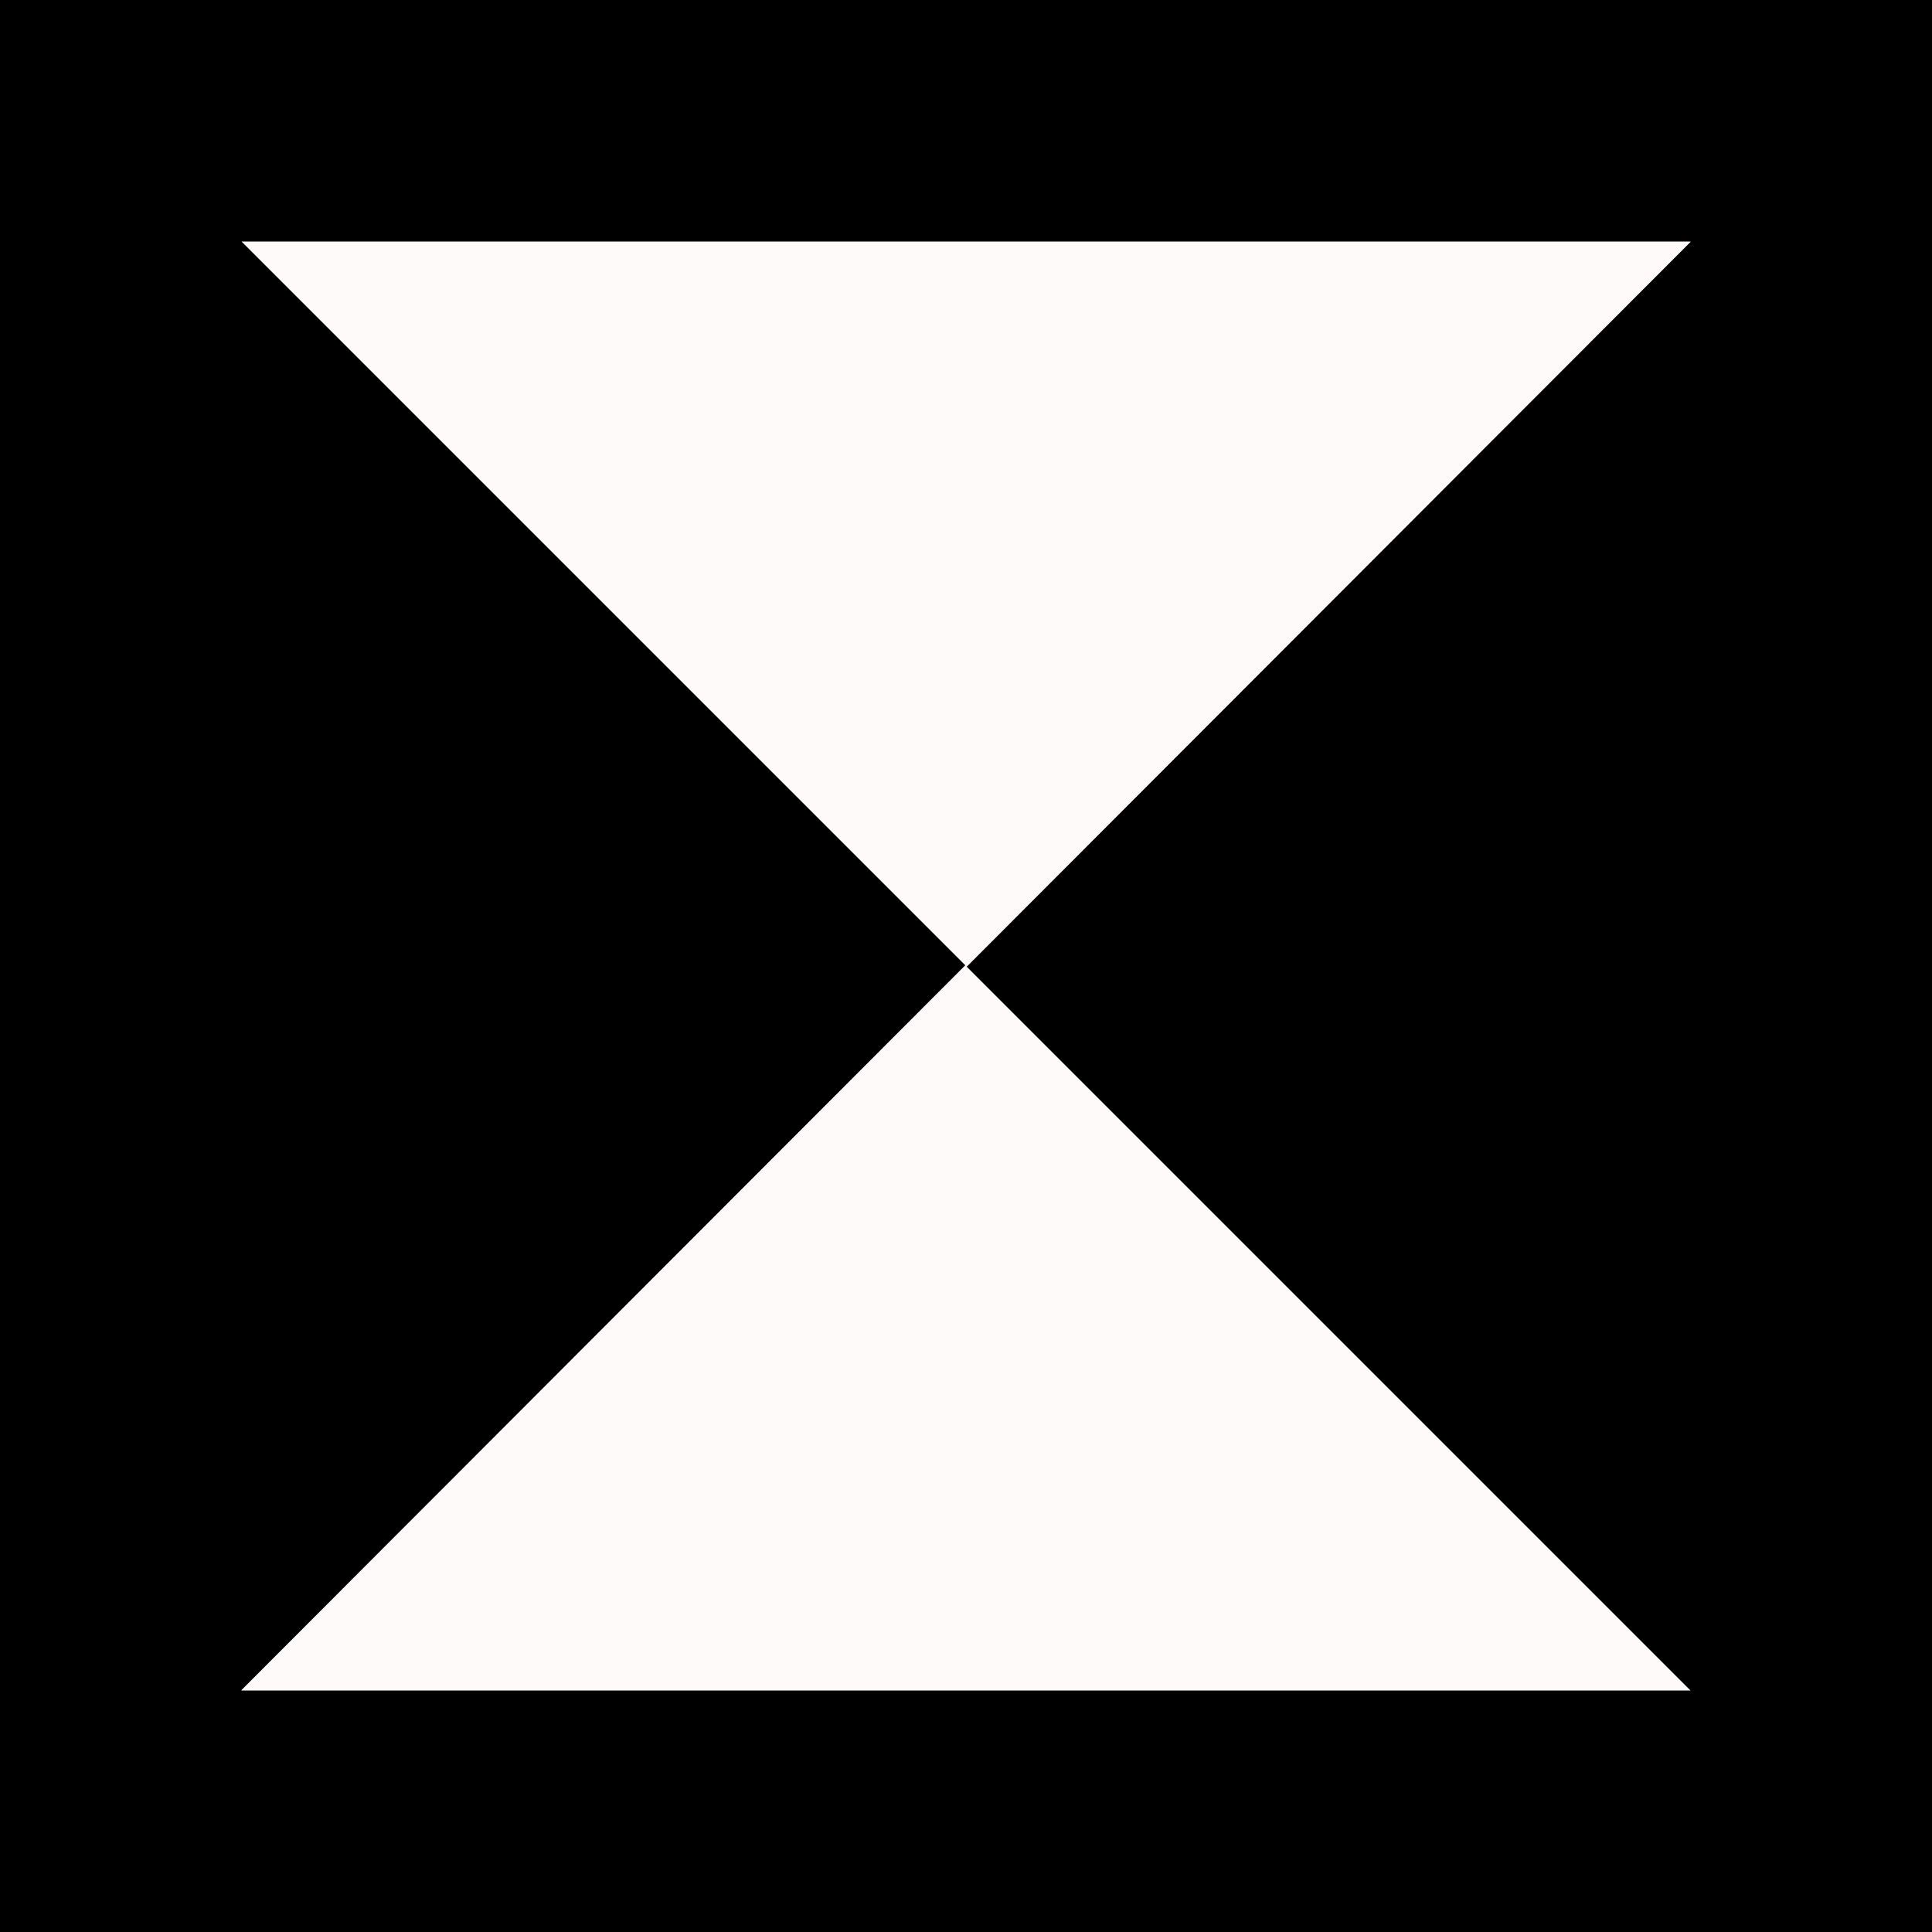
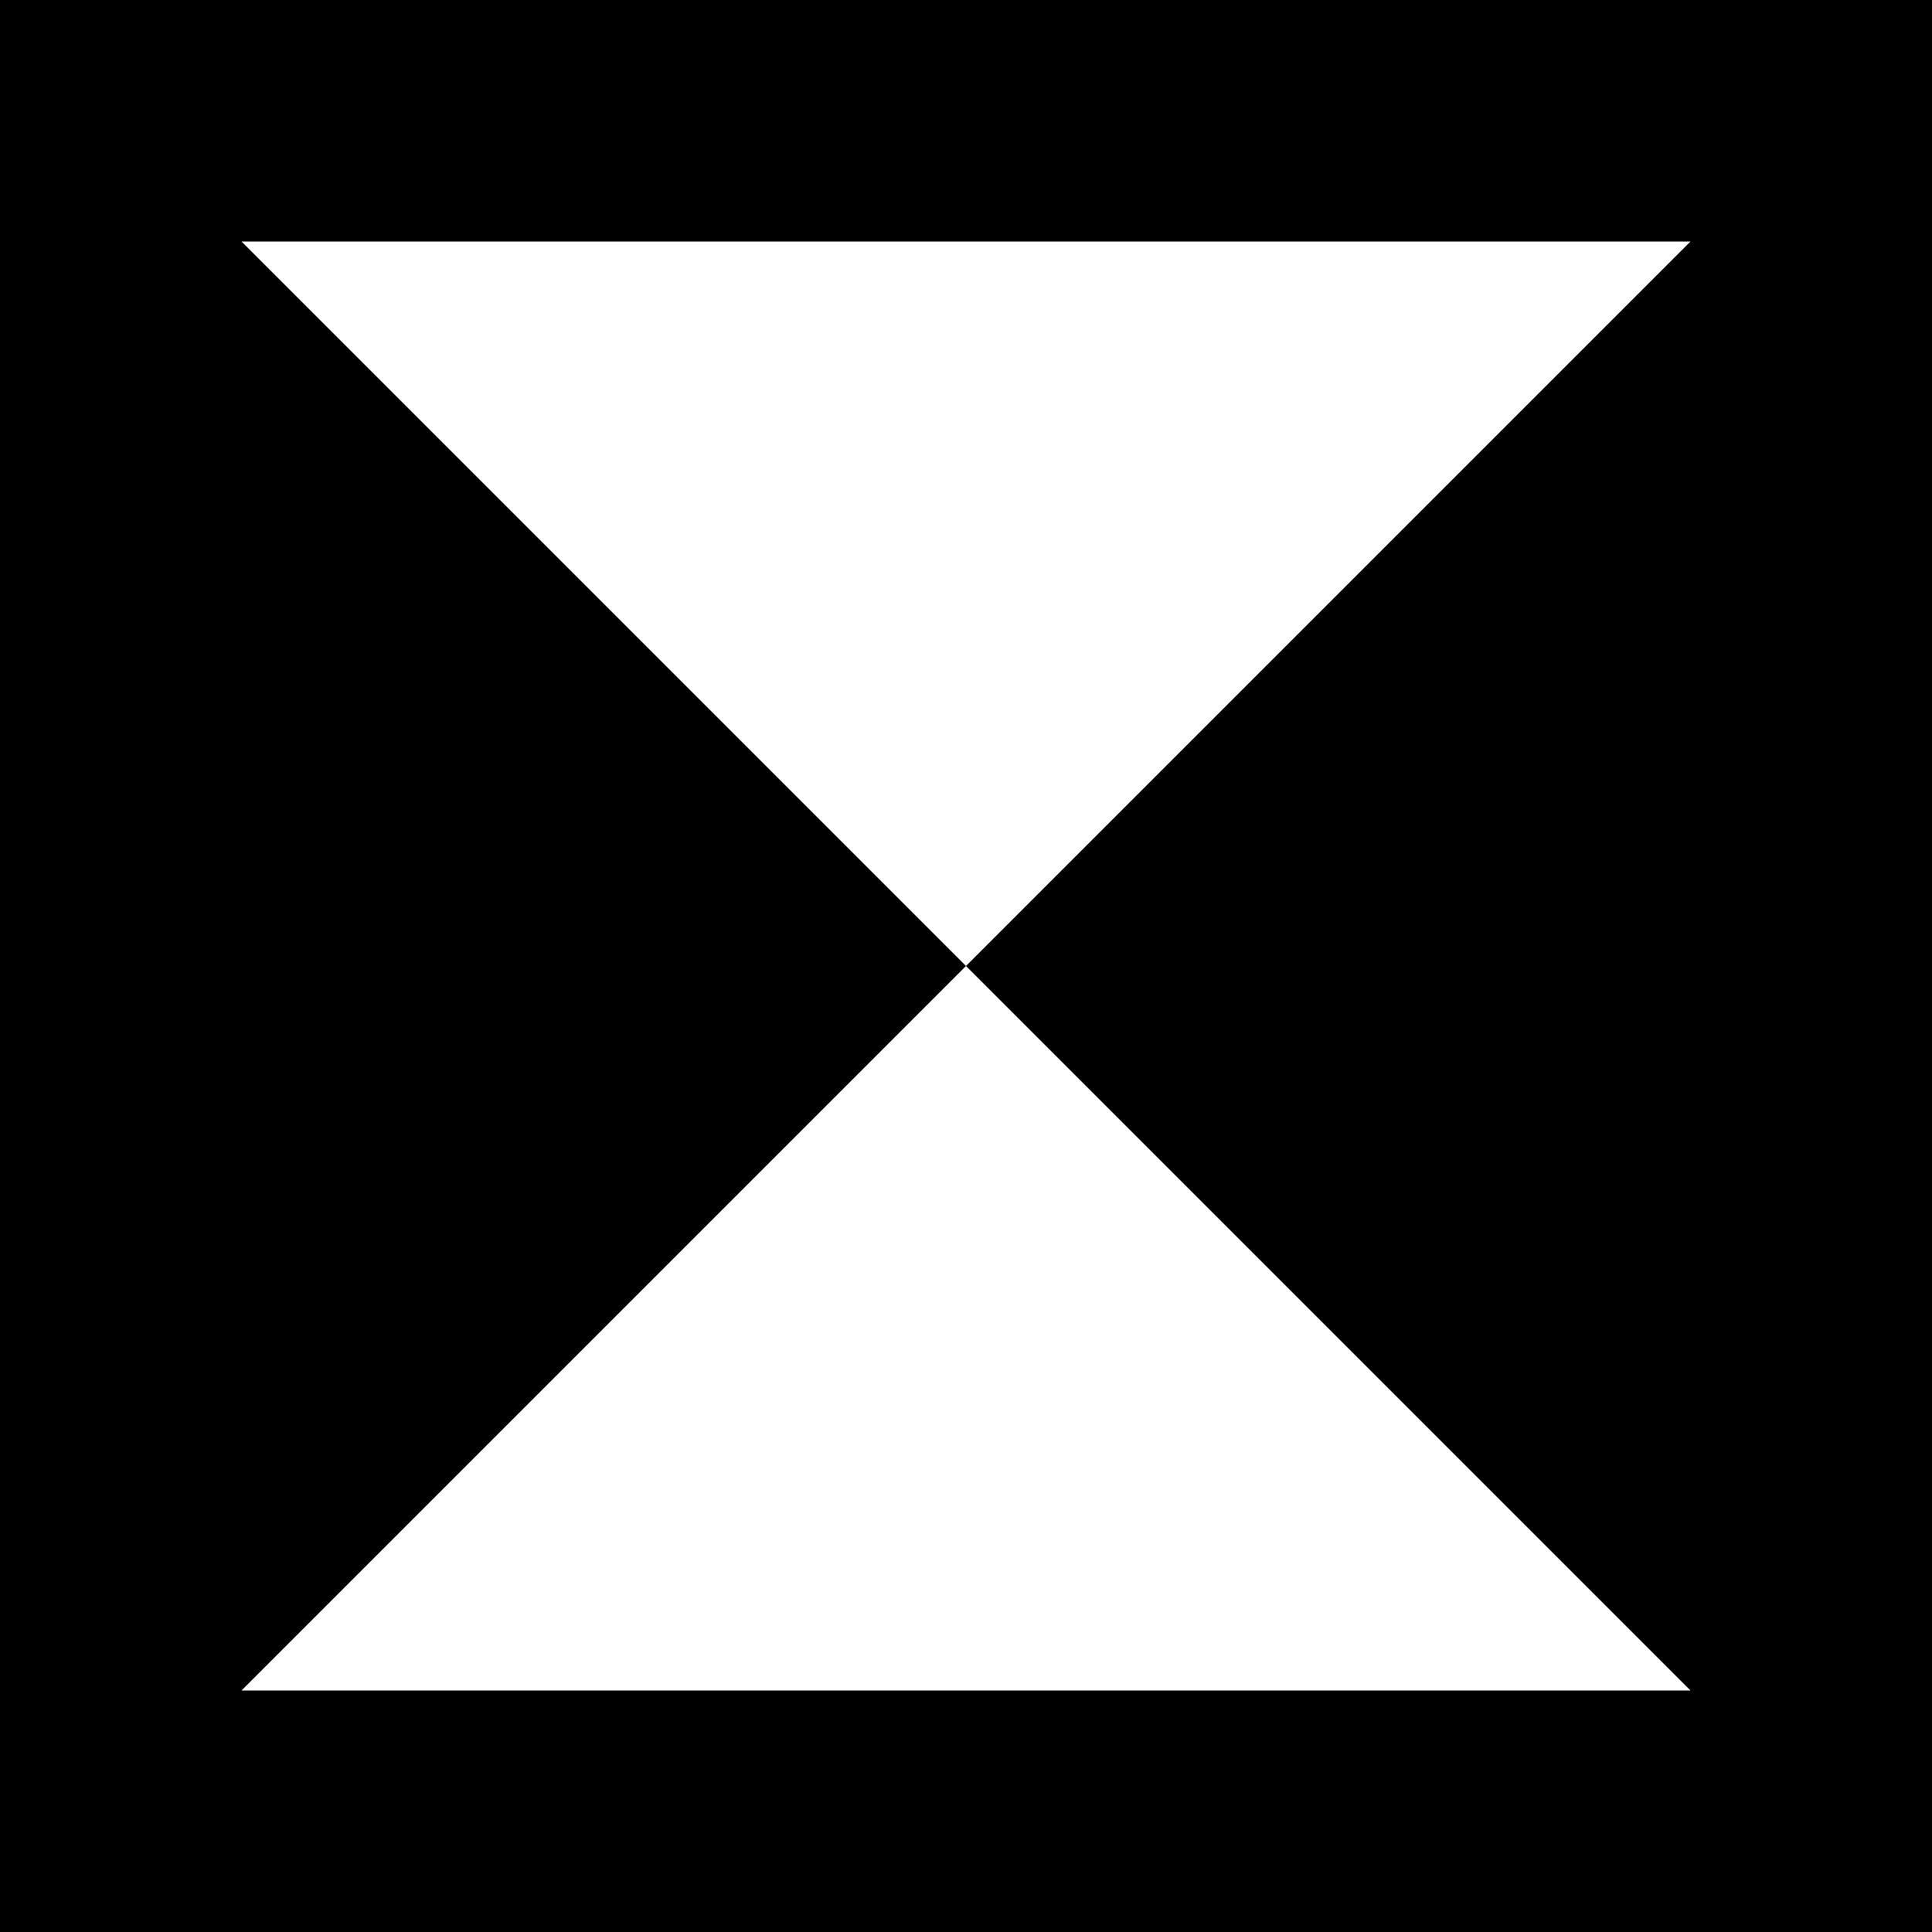
- <svg xmlns="http://www.w3.org/2000/svg" width="100%" height="100%" viewBox="0 0 8 8" version="1.1" xml:space="preserve" style="fill-rule:evenodd;clip-rule:evenodd;stroke-linejoin:round;stroke-miterlimit:2;">
-   <rect x="0" y="0" width="8" height="8" style="fill:rgb(255,250,250);" />
-   <path d="M8,8L8,0L0,0L0,8L8,8ZM1,1L3.997,3.997L1,6.998L1,7L7,7L4.003,4.003L7,1.002L7,1L1,1Z" />
+ <svg xmlns="http://www.w3.org/2000/svg" viewBox="0 0 8 8" width="8" height="8" fill-rule="evenodd" clip-rule="evenodd" stroke-linejoin="round" stroke-miterlimit="2">
+   <path fill="#fff" d="M0 0h8v8H0z" />
+   <path d="M8 8V0H0v8h8zM1 1l3 3-3 3h6L4 4l3-3H1z" />
</svg>
